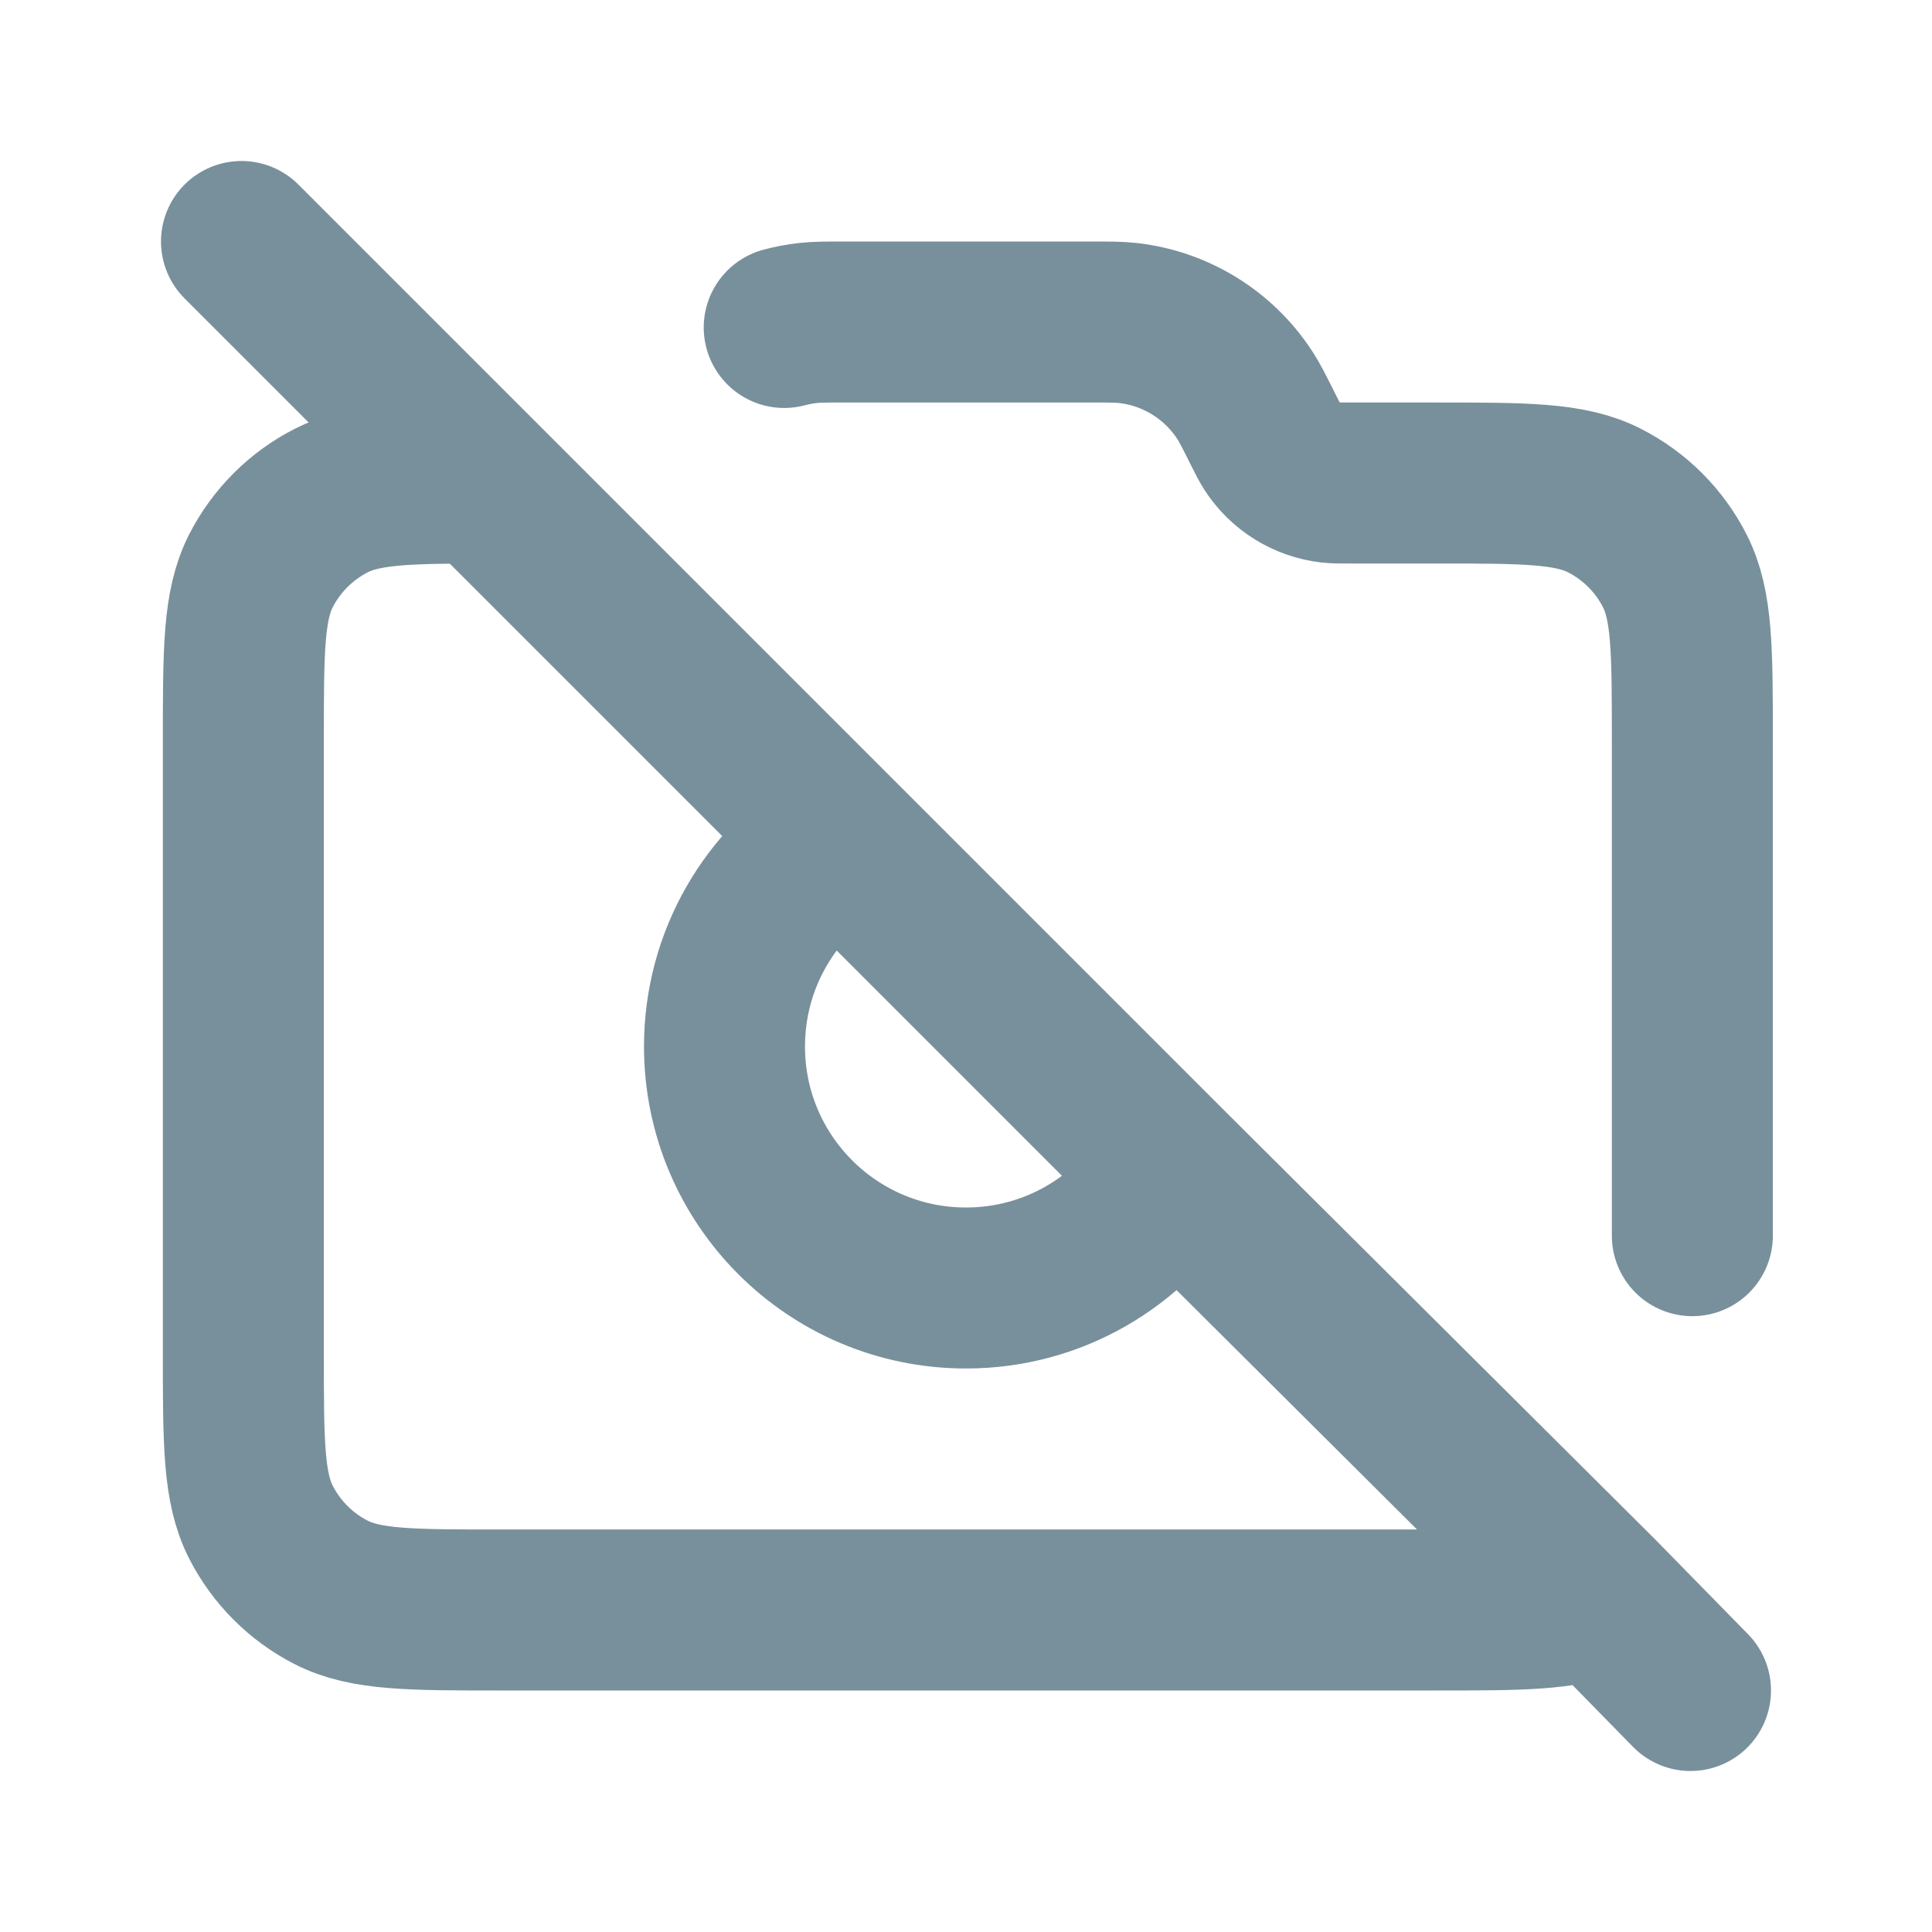
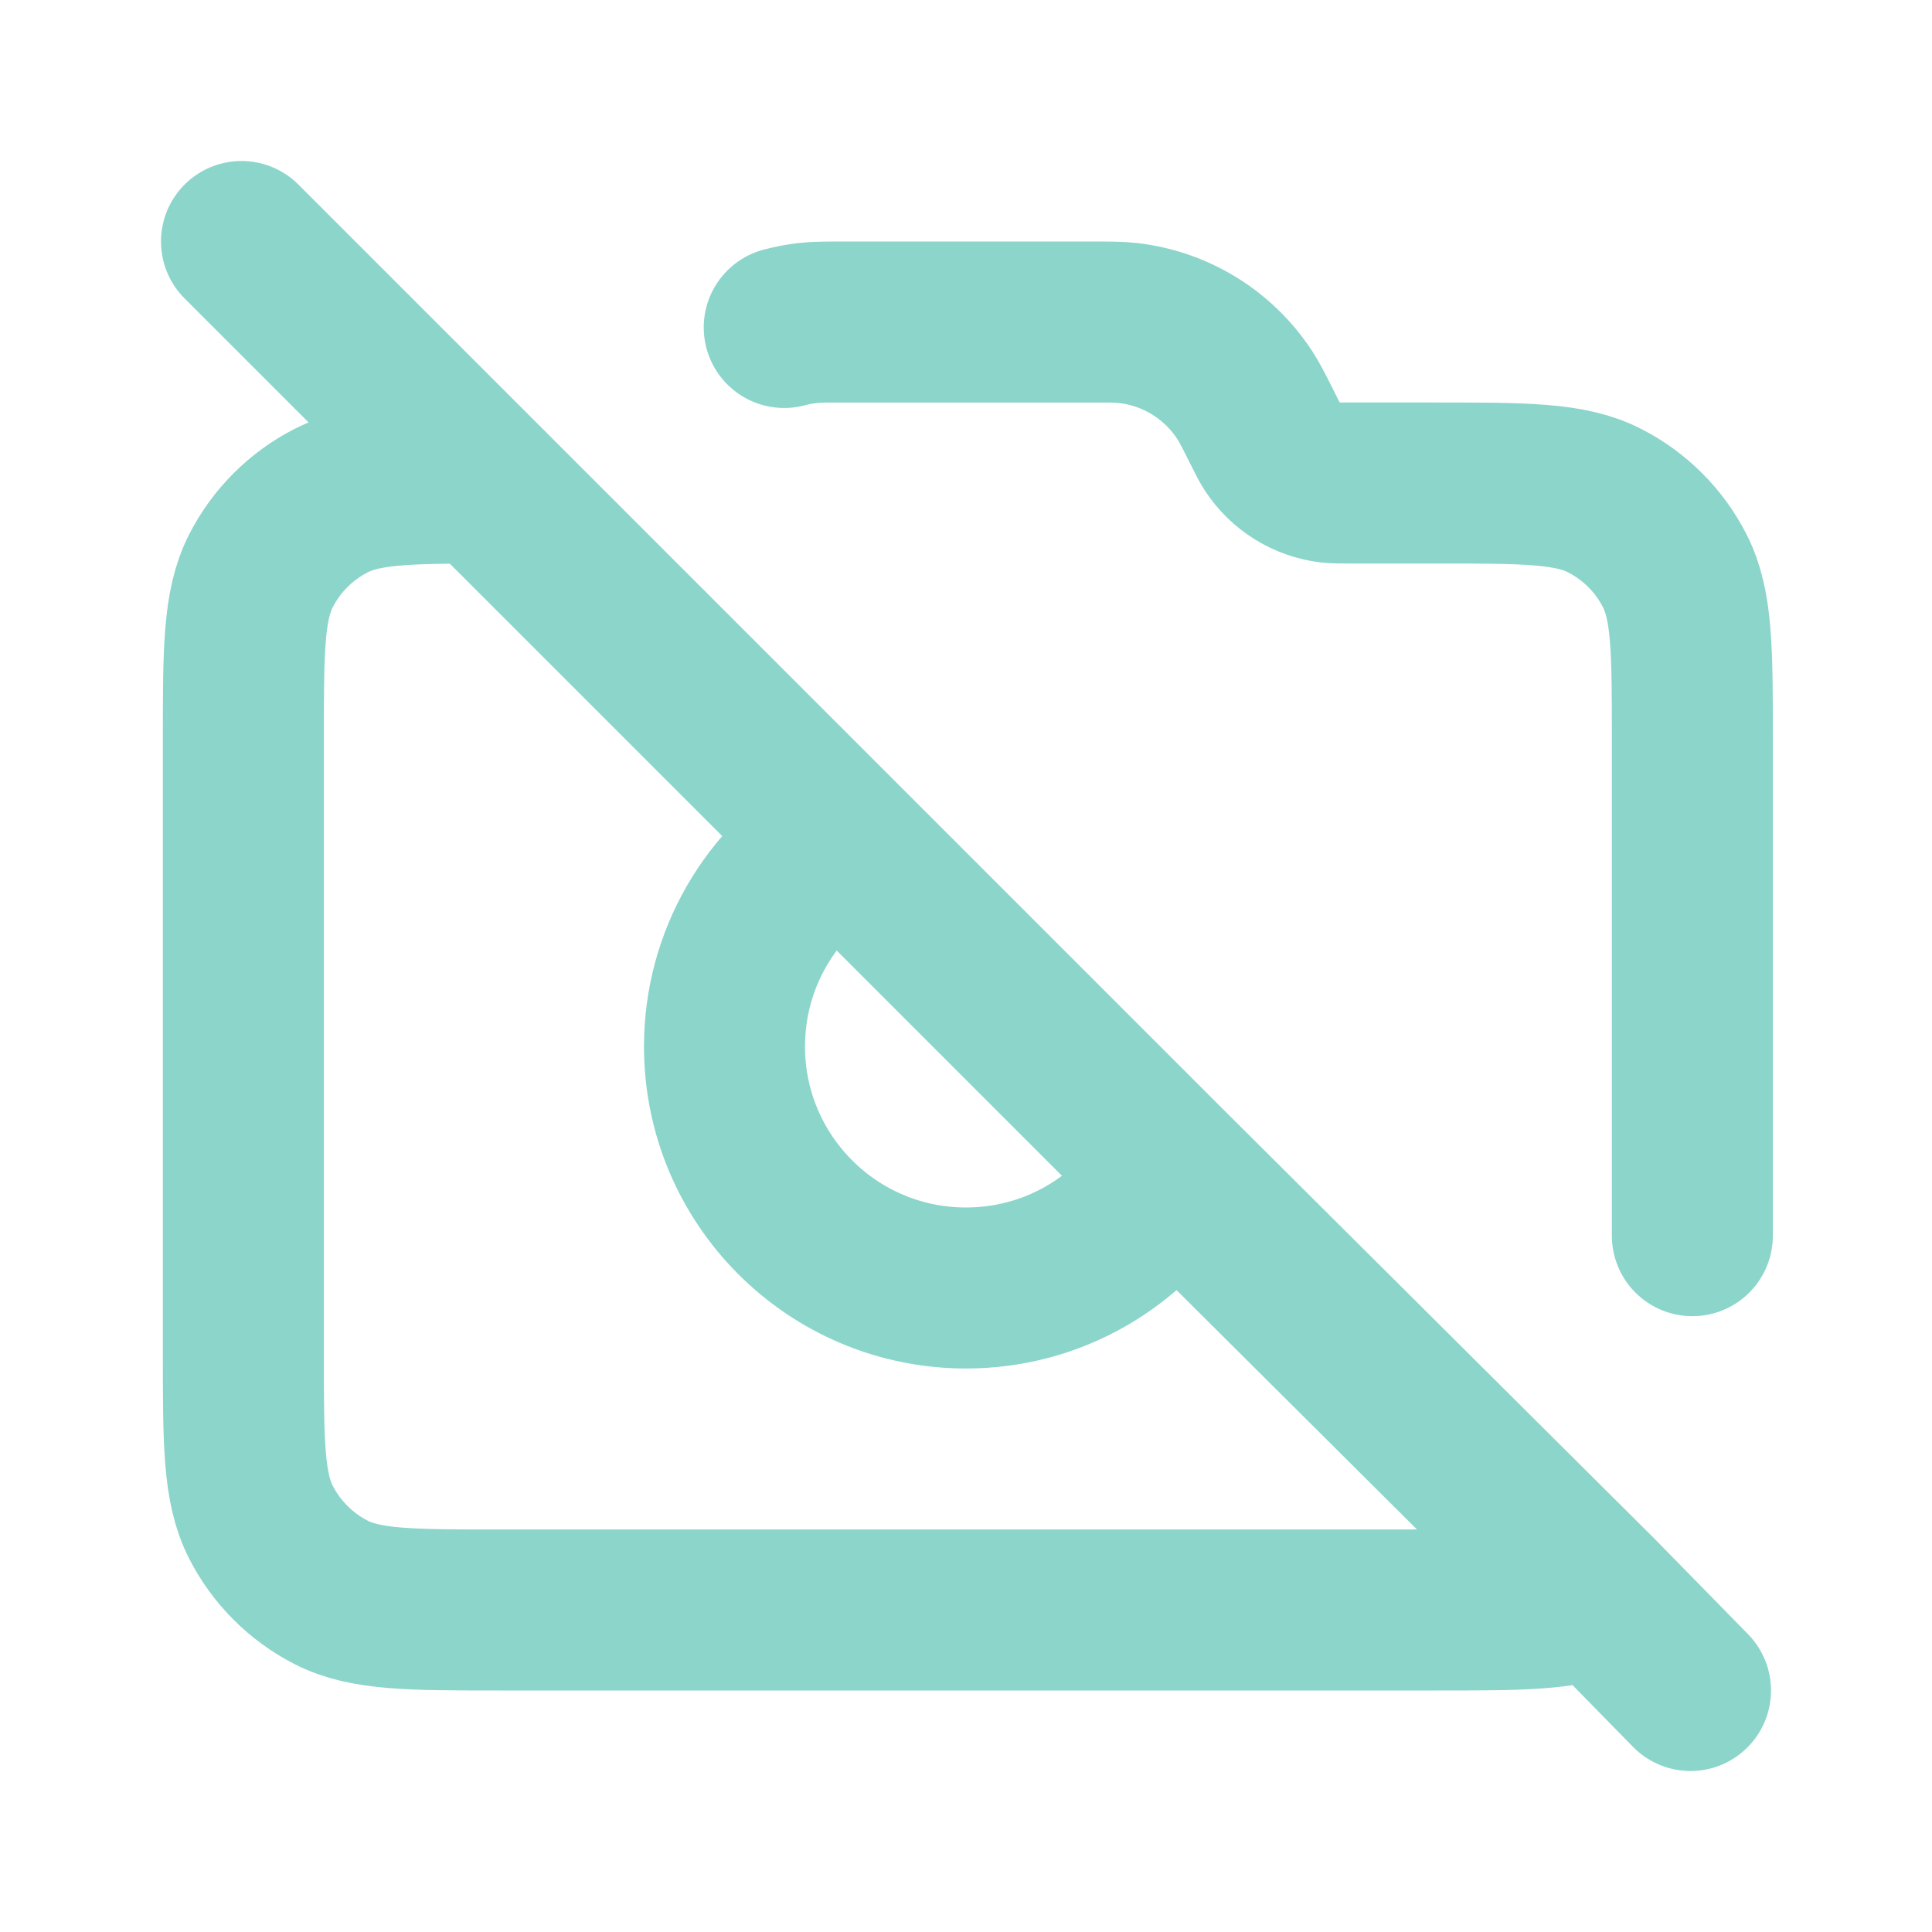
<svg xmlns="http://www.w3.org/2000/svg" viewBox="0 0 24 24" fill="none">
  <g id="SVGRepo_bgCarrier" stroke-width="0" />
  <g id="SVGRepo_tracerCarrier" stroke-linecap="round" stroke-linejoin="round" />
  <g id="SVGRepo_iconCarrier">
-     <path d="M3 3L6 6M21 21L19.846 19.822M9.742 4.068C9.836 4.043 9.933 4.024 10.032 4.013C10.145 4 10.268 4 10.514 4H13.533C13.779 4 13.902 4 14.015 4.013C14.607 4.081 15.137 4.409 15.463 4.908C15.525 5.003 15.58 5.113 15.69 5.333C15.745 5.443 15.773 5.498 15.804 5.546C15.966 5.796 16.232 5.96 16.528 5.994C16.584 6 16.646 6 16.769 6H17.823C18.944 6 19.504 6 19.931 6.218C20.308 6.41 20.614 6.716 20.805 7.092C21.023 7.52 21.023 8.08 21.023 9.2V15.35M19.846 19.822C19.428 20 18.87 20 17.823 20H6.223C5.103 20 4.543 20 4.115 19.782C3.739 19.59 3.433 19.284 3.241 18.908C3.023 18.48 3.023 17.92 3.023 16.8V9.2C3.023 8.08 3.023 7.52 3.241 7.092C3.433 6.716 3.739 6.41 4.115 6.218C4.514 6.015 5.027 6.001 6 6M19.846 19.822L14.562 14.562M14.562 14.562C14.035 15.424 13.085 16 12 16C10.343 16 9 14.657 9 13C9 11.915 9.576 10.965 10.438 10.438M14.562 14.562L10.438 10.438M10.438 10.438L6 6" stroke="#78909C" stroke-width="2" stroke-linecap="round" stroke-linejoin="round" />
+     <path d="M3 3L6 6M21 21L19.846 19.822M9.742 4.068C9.836 4.043 9.933 4.024 10.032 4.013C10.145 4 10.268 4 10.514 4H13.533C13.779 4 13.902 4 14.015 4.013C14.607 4.081 15.137 4.409 15.463 4.908C15.525 5.003 15.58 5.113 15.69 5.333C15.745 5.443 15.773 5.498 15.804 5.546C15.966 5.796 16.232 5.96 16.528 5.994C16.584 6 16.646 6 16.769 6H17.823C18.944 6 19.504 6 19.931 6.218C20.308 6.41 20.614 6.716 20.805 7.092C21.023 7.52 21.023 8.08 21.023 9.2V15.35M19.846 19.822C19.428 20 18.87 20 17.823 20H6.223C5.103 20 4.543 20 4.115 19.782C3.739 19.59 3.433 19.284 3.241 18.908C3.023 18.48 3.023 17.92 3.023 16.8V9.2C3.023 8.08 3.023 7.52 3.241 7.092C3.433 6.716 3.739 6.41 4.115 6.218C4.514 6.015 5.027 6.001 6 6M19.846 19.822L14.562 14.562M14.562 14.562C14.035 15.424 13.085 16 12 16C10.343 16 9 14.657 9 13C9 11.915 9.576 10.965 10.438 10.438M14.562 14.562L10.438 10.438M10.438 10.438L6 6" stroke="#8bd5ca" stroke-width="2" stroke-linecap="round" stroke-linejoin="round" />
  </g>
</svg>
